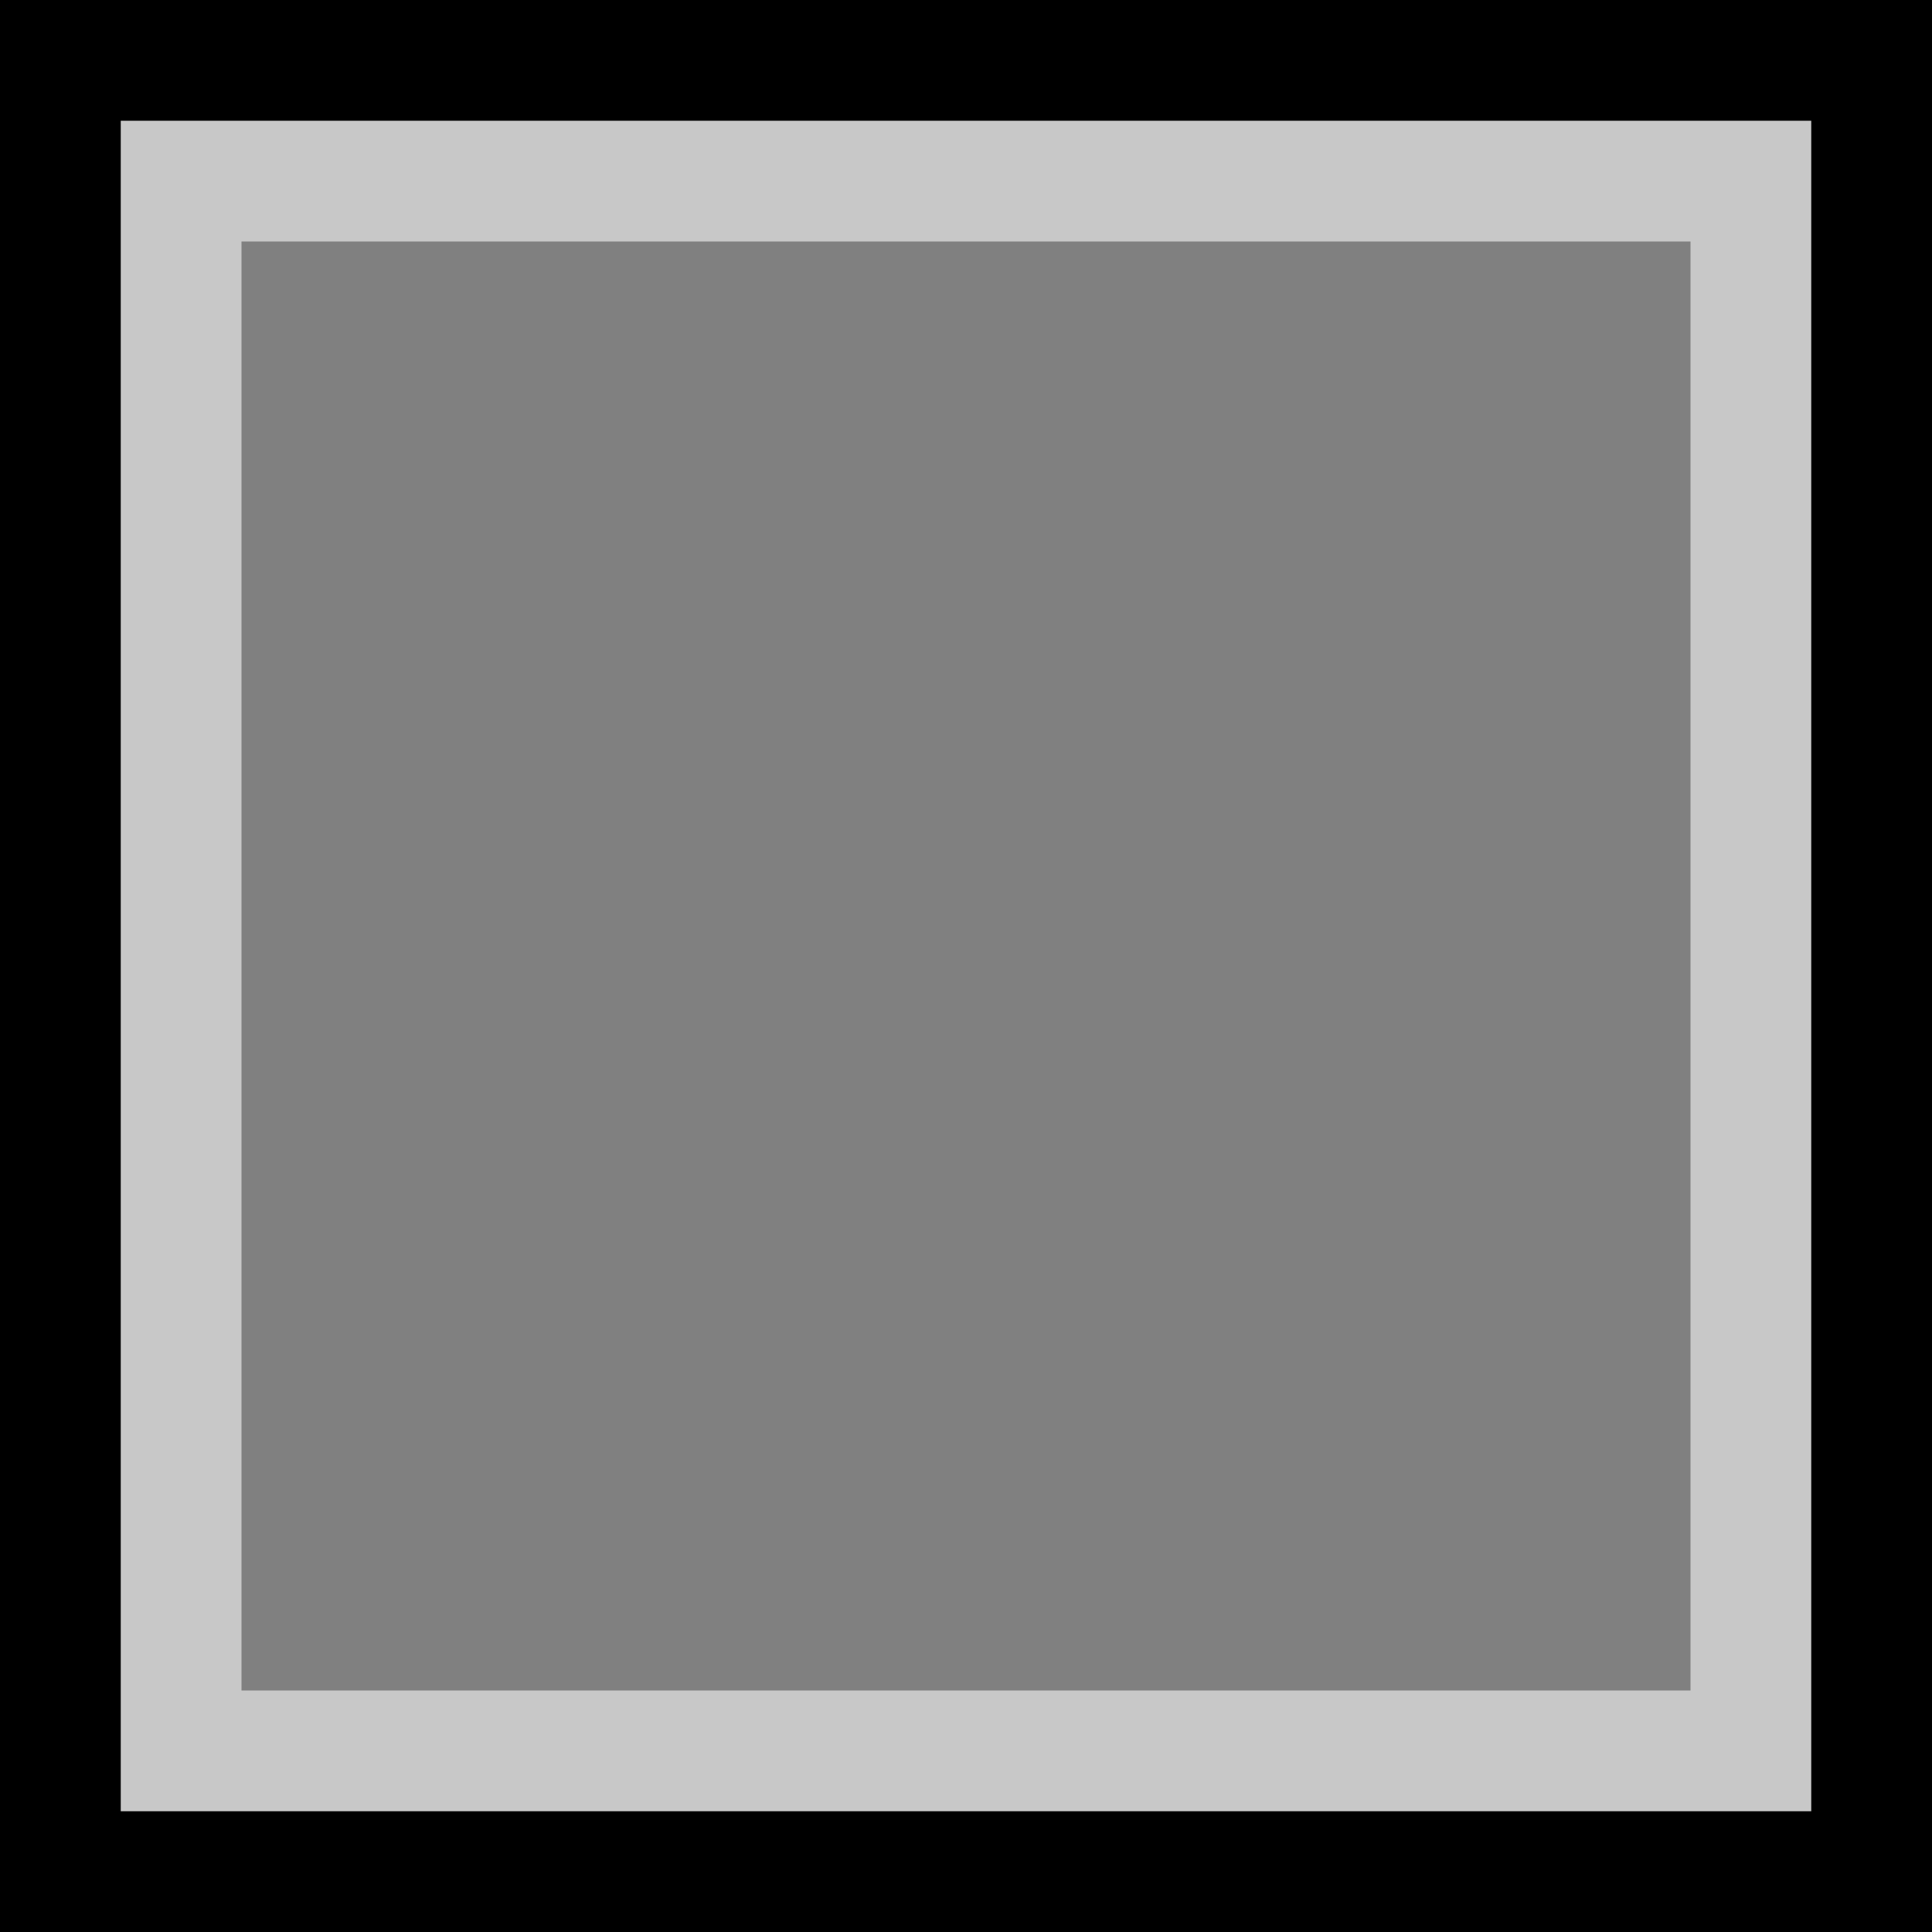
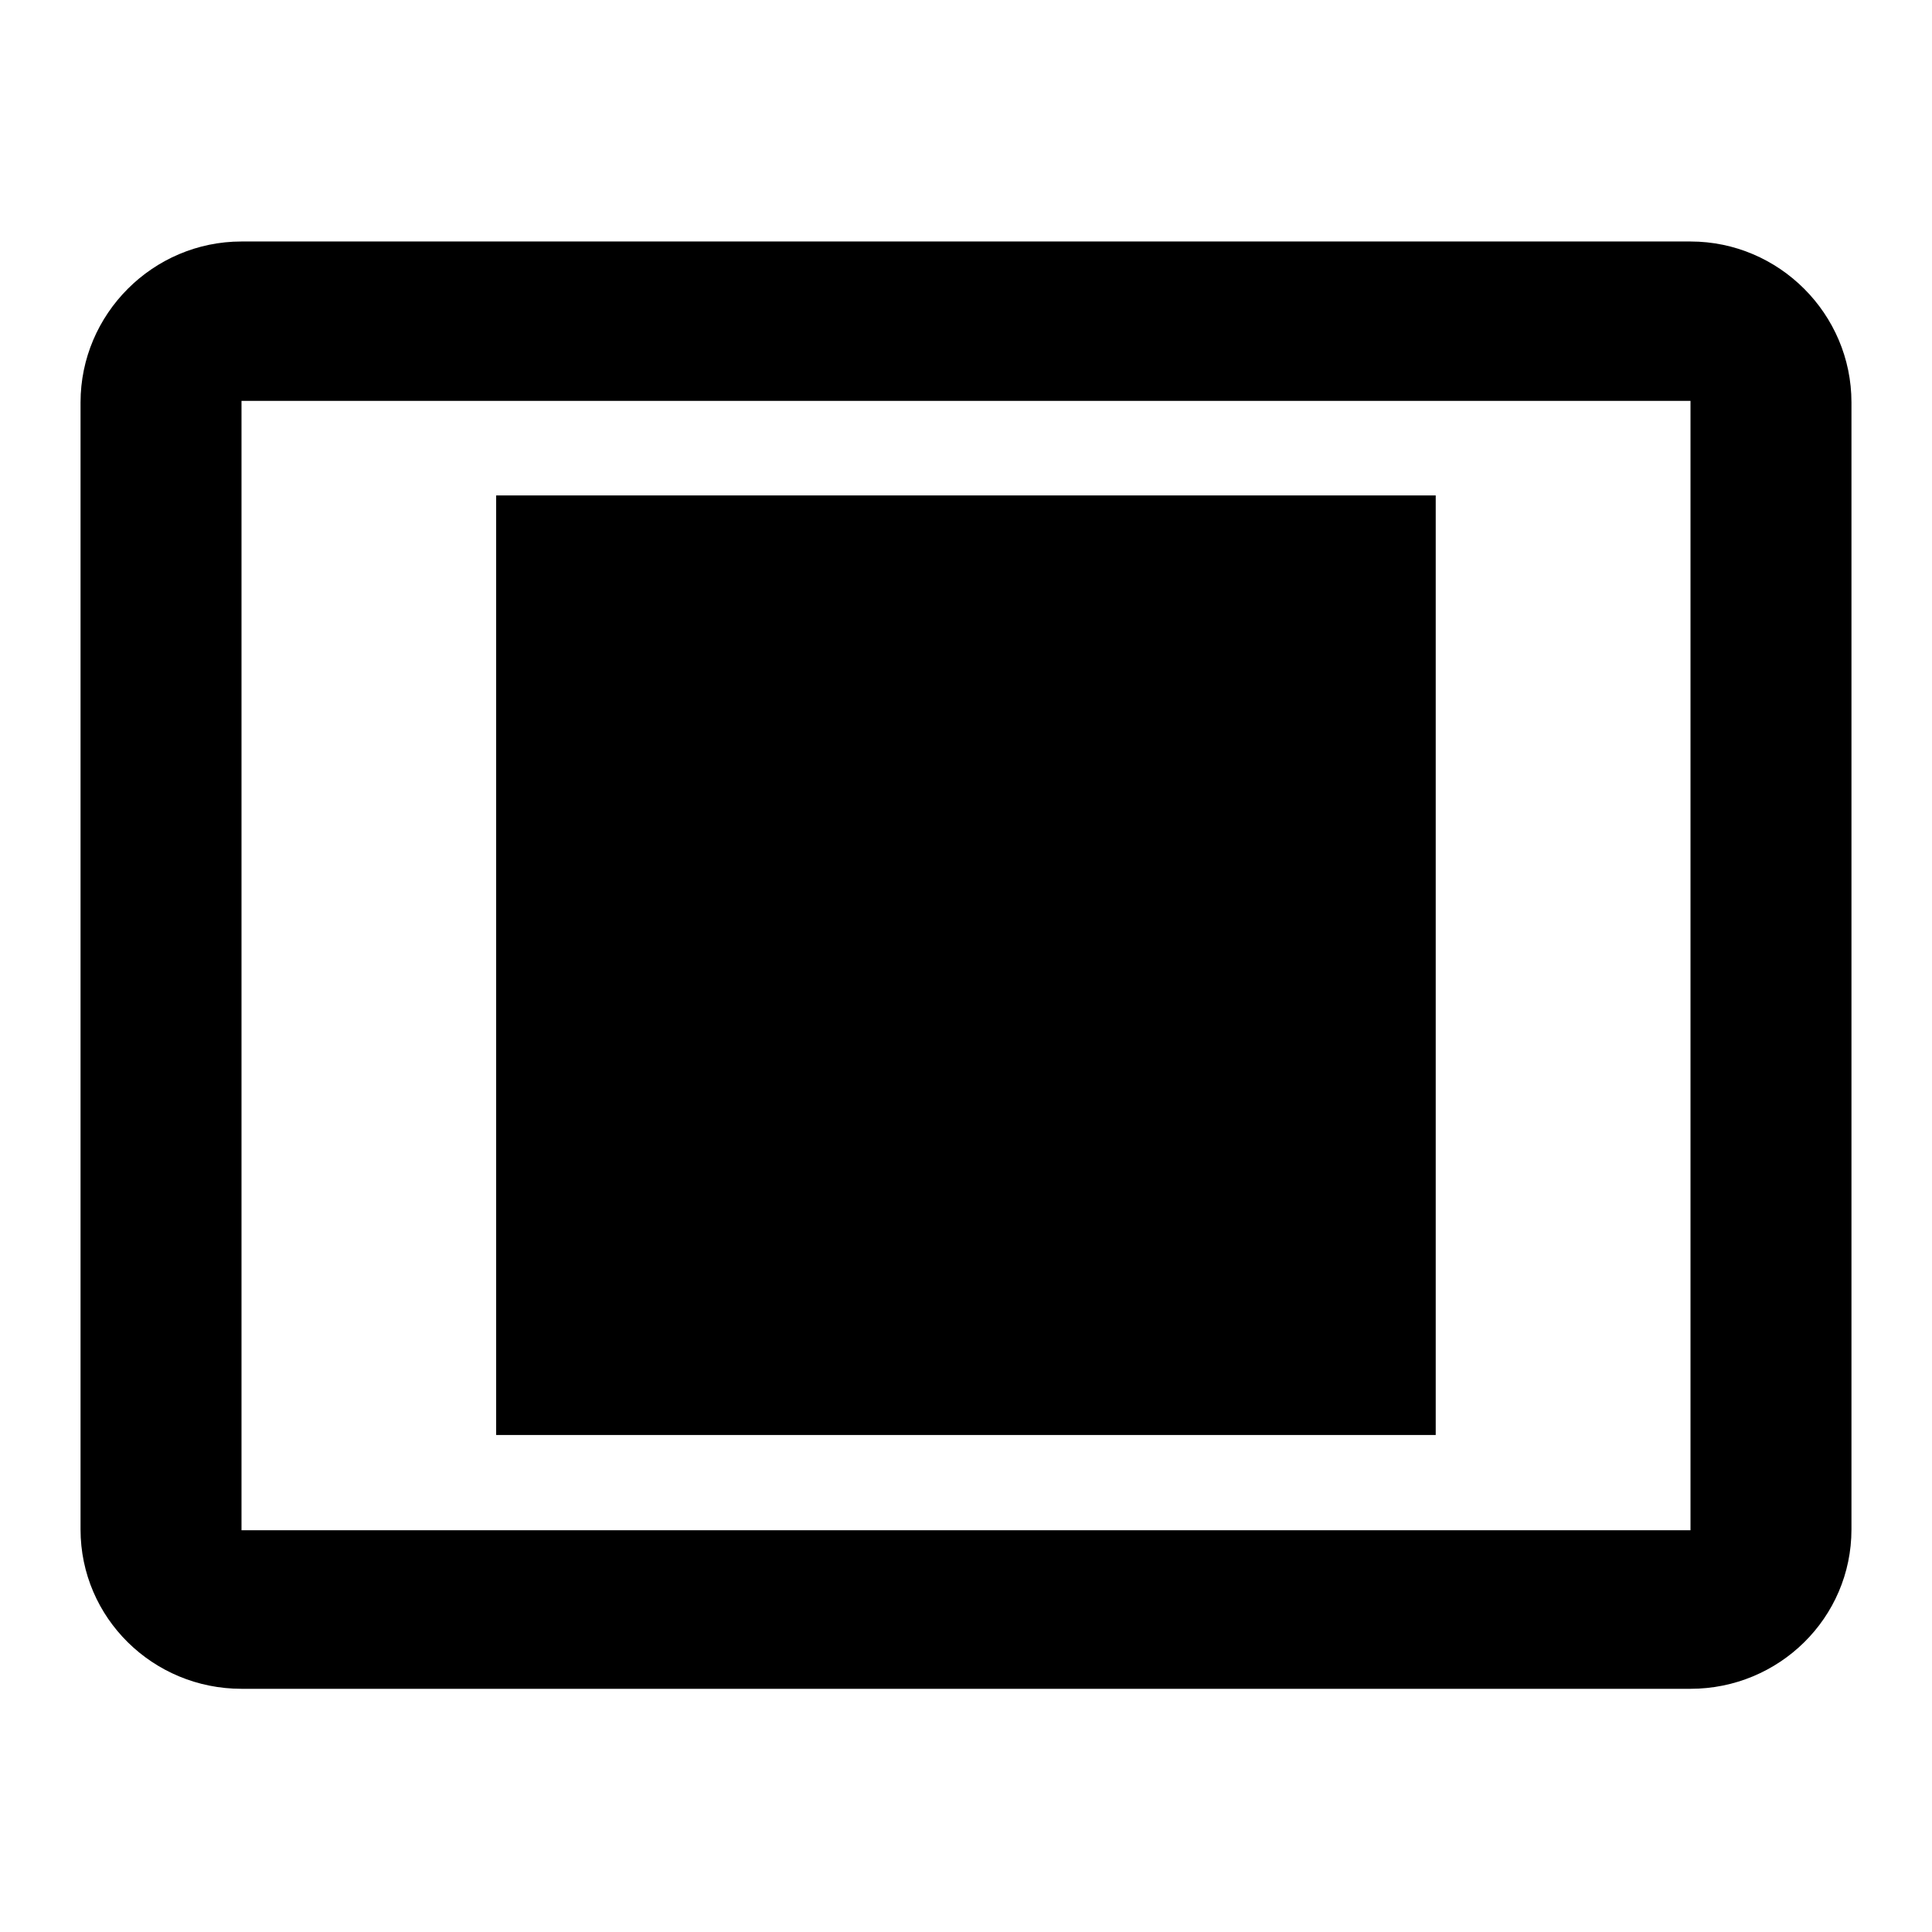
- <svg xmlns="http://www.w3.org/2000/svg" xmlns:xlink="http://www.w3.org/1999/xlink" width="16" height="16" id="svg2" version="1.1">
-   <defs id="defs4">
-     <linearGradient id="linearGradient4713">
-       <stop id="stop4715" offset="0" style="stop-color:#000000;stop-opacity:0;" />
-       <stop style="stop-color:#000000;stop-opacity:0;" offset="0.466" id="stop4717" />
-       <stop id="stop4719" offset="0.473" style="stop-color:#000000;stop-opacity:1;" />
-       <stop id="stop4721" offset="1" style="stop-color:#000000;stop-opacity:1;" />
-     </linearGradient>
-     <linearGradient id="linearGradient4634">
-       <stop style="stop-color:#000000;stop-opacity:1;" offset="0" id="stop4636" />
-       <stop id="stop4642" offset="0.466" style="stop-color:#000000;stop-opacity:1;" />
-       <stop style="stop-color:#000000;stop-opacity:0;" offset="0.473" id="stop4644" />
-       <stop style="stop-color:#000000;stop-opacity:0;" offset="1" id="stop4638" />
-     </linearGradient>
-     <linearGradient xlink:href="#linearGradient4634" id="linearGradient4640" x1="10.176" y1="7.403" x2="14.85" y2="7.403" gradientUnits="userSpaceOnUse" />
-     <linearGradient xlink:href="#linearGradient4634-3" id="linearGradient4640-7" x1="10.176" y1="7.403" x2="14.85" y2="7.403" gradientUnits="userSpaceOnUse" />
-     <linearGradient id="linearGradient4634-3">
-       <stop style="stop-color:#000000;stop-opacity:1;" offset="0" id="stop4636-4" />
-       <stop id="stop4642-5" offset="0.466" style="stop-color:#000000;stop-opacity:1;" />
-       <stop style="stop-color:#000000;stop-opacity:0;" offset="0.473" id="stop4644-5" />
-       <stop style="stop-color:#000000;stop-opacity:0;" offset="1" id="stop4638-7" />
-     </linearGradient>
-     <linearGradient xlink:href="#linearGradient4634-3" id="linearGradient4662" x1="10.176" y1="7.403" x2="14.85" y2="7.403" gradientUnits="userSpaceOnUse" />
-     <linearGradient id="linearGradient4664">
-       <stop style="stop-color:#000000;stop-opacity:1;" offset="0" id="stop4666" />
-       <stop id="stop4668" offset="0.466" style="stop-color:#000000;stop-opacity:1;" />
-       <stop style="stop-color:#000000;stop-opacity:0;" offset="0.473" id="stop4670" />
-       <stop style="stop-color:#000000;stop-opacity:0;" offset="1" id="stop4672" />
-     </linearGradient>
-     <linearGradient gradientTransform="translate(-10.60113,6.913806)" y2="7.403" x2="14.85" y1="7.403" x1="10.176" gradientUnits="userSpaceOnUse" id="linearGradient4676" xlink:href="#linearGradient4713" />
-     <linearGradient gradientTransform="translate(-9.15937,6.913806)" y2="7.403" x2="14.85" y1="7.403" x1="10.176" gradientUnits="userSpaceOnUse" id="linearGradient4676-8" xlink:href="#linearGradient4713-2" />
-     <linearGradient id="linearGradient4713-2">
-       <stop id="stop4715-9" offset="0" style="stop-color:#000000;stop-opacity:0;" />
-       <stop style="stop-color:#000000;stop-opacity:0;" offset="0.466" id="stop4717-9" />
-       <stop id="stop4719-2" offset="0.473" style="stop-color:#000000;stop-opacity:1;" />
-       <stop id="stop4721-1" offset="1" style="stop-color:#000000;stop-opacity:1;" />
-     </linearGradient>
-     <linearGradient gradientTransform="translate(-9.15937,6.913806)" y2="7.403" x2="14.85" y1="7.403" x1="10.176" gradientUnits="userSpaceOnUse" id="linearGradient4757" xlink:href="#linearGradient4713-2" />
-     <linearGradient id="linearGradient4759">
-       <stop id="stop4761" offset="0" style="stop-color:#000000;stop-opacity:0;" />
-       <stop style="stop-color:#000000;stop-opacity:0;" offset="0.466" id="stop4763" />
-       <stop id="stop4765" offset="0.473" style="stop-color:#000000;stop-opacity:1;" />
-       <stop id="stop4767" offset="1" style="stop-color:#000000;stop-opacity:1;" />
-     </linearGradient>
-     <linearGradient y2="7.403" x2="14.85" y1="7.403" x1="10.176" gradientTransform="translate(-7.02153,3.652491)" gradientUnits="userSpaceOnUse" id="linearGradient4771" xlink:href="#linearGradient4713-2" />
-   </defs>
+ <svg xmlns="http://www.w3.org/2000/svg" width="16" height="16" id="svg2" version="1.1">
+   <defs id="defs4" />
  <g id="layer1" transform="translate(0,-1036.362)" style="display:inline">
-     <rect style="fill:#c8c8c8;fill-opacity:1;stroke:#000000;stroke-width:1;stroke-miterlimit:4;stroke-opacity:1;stroke-dasharray:none" id="rect2985" width="15" height="15" x="0.5" y="1036.862" />
+     <path style="display:inline" d="m 14,1038.362 -12,0 c -0.733,0 -1.333,0.6 -1.333,1.333 l 0,9.333 c 0,0.733 0.6,1.32 1.333,1.32 l 12,0 c 0.733,0 1.333,-0.587 1.333,-1.32 l 0,-9.333 c 0,-0.733 -0.6,-1.333 -1.333,-1.333 z m 0,10.673 -12,0 0,-9.353 12,0 z" id="path4" />
  </g>
  <g id="g3161" style="display:none">
-     <rect style="fill:#808080;fill-opacity:1;stroke:none;display:inline" id="rect3163" width="12" height="6" x="2" y="5" />
+     <rect style="display:inline;fill:#000000;fill-opacity:1;stroke:none" id="rect3171-0-7-8-2" width="10.375" height="4.695" x="2.813" y="5.646" />
  </g>
  <g style="display:none" id="g3157">
-     <rect y="4" x="2" height="8" width="12" id="rect3159" style="fill:#808080;fill-opacity:1;stroke:none;display:inline" />
+     <rect style="display:inline;fill:#000000;fill-opacity:1;stroke:none" id="rect3171-0-7-8" width="10.375" height="6.484" x="2.813" y="4.751" />
  </g>
  <g id="layer7" style="display:none">
-     <rect style="fill:#808080;fill-opacity:1;stroke:none;display:inline" id="rect4038-2" width="12" height="6" x="2" y="5" />
+     <rect style="display:inline;fill:#000000;fill-opacity:1;stroke:none" id="rect3171-0-7" width="10.375" height="5.836" x="2.813" y="5.075" />
  </g>
  <g style="display:none" id="g3165">
-     <rect y="4" x="2" height="8" width="12" id="rect3167" style="fill:#808080;fill-opacity:1;stroke:none;display:inline" />
+     <rect style="display:inline;fill:#000000;fill-opacity:1;stroke:none" id="rect3171-0" width="10.375" height="7.781" x="2.813" y="4.103" />
  </g>
  <g id="g3173" style="display:none">
-     <rect style="fill:#808080;fill-opacity:1;stroke:none;display:inline" id="rect3175" width="12" height="10" x="2" y="3" />
+     <rect style="display:inline;fill:#000000;fill-opacity:1;stroke:none" id="rect3171-1" width="6.225" height="7.781" x="4.888" y="4.103" />
  </g>
  <g id="g3169" style="display:inline">
-     <rect style="fill:#808080;fill-opacity:1;stroke:none;display:inline" id="rect3171" width="12" height="12" x="2" y="2" />
+     <rect style="display:inline;fill:#000000;fill-opacity:1;stroke:none" id="rect3171" width="7.781" height="7.781" x="4.109" y="4.103" />
  </g>
  <g id="layer6" style="display:none">
    <g id="g4207" transform="matrix(1.304028,0,0,1.304028,-3.495407,-2.628799)">
-       <text id="text3898-9" y="10.883" x="5.724" style="font-size:8px;font-style:normal;font-weight:normal;line-height:125%;letter-spacing:0px;word-spacing:0px;fill:#000000;fill-opacity:1;stroke:#000000;stroke-opacity:1;font-family:Sans" xml:space="preserve">
-         <tspan style="font-weight:bold;stroke:#000000;stroke-opacity:1;-inkscape-font-specification:Sans Bold" y="10.883" x="5.724" id="tspan3900-9">A</tspan>
+       <text id="text3898-9" y="10.883" x="5.724" style="font-style:normal;font-weight:normal;font-size:8px;line-height:125%;font-family:Sans;letter-spacing:0px;word-spacing:0px;fill:#000000;fill-opacity:1;stroke:#000000;stroke-opacity:1" xml:space="preserve">
+         <tspan style="font-weight:bold;-inkscape-font-specification:'Sans Bold';stroke:#000000;stroke-opacity:1" y="10.883" x="5.724" id="tspan3900-9">A</tspan>
      </text>
-       <text id="text3892-7" y="10.902" x="5.702" style="font-size:8px;font-style:normal;font-weight:normal;line-height:125%;letter-spacing:0px;word-spacing:0px;fill:#fcfcfc;fill-opacity:1;stroke:none;font-family:Sans" xml:space="preserve">
-         <tspan style="font-weight:bold;stroke:none;-inkscape-font-specification:Sans Bold" y="10.902" x="5.702" id="tspan3894-2">A</tspan>
+       <text id="text3892-7" y="10.902" x="5.702" style="font-style:normal;font-weight:normal;font-size:8px;line-height:125%;font-family:Sans;letter-spacing:0px;word-spacing:0px;fill:#fcfcfc;fill-opacity:1;stroke:none" xml:space="preserve">
+         <tspan style="font-weight:bold;-inkscape-font-specification:'Sans Bold';stroke:none" y="10.902" x="5.702" id="tspan3894-2">A</tspan>
      </text>
    </g>
  </g>
</svg>
